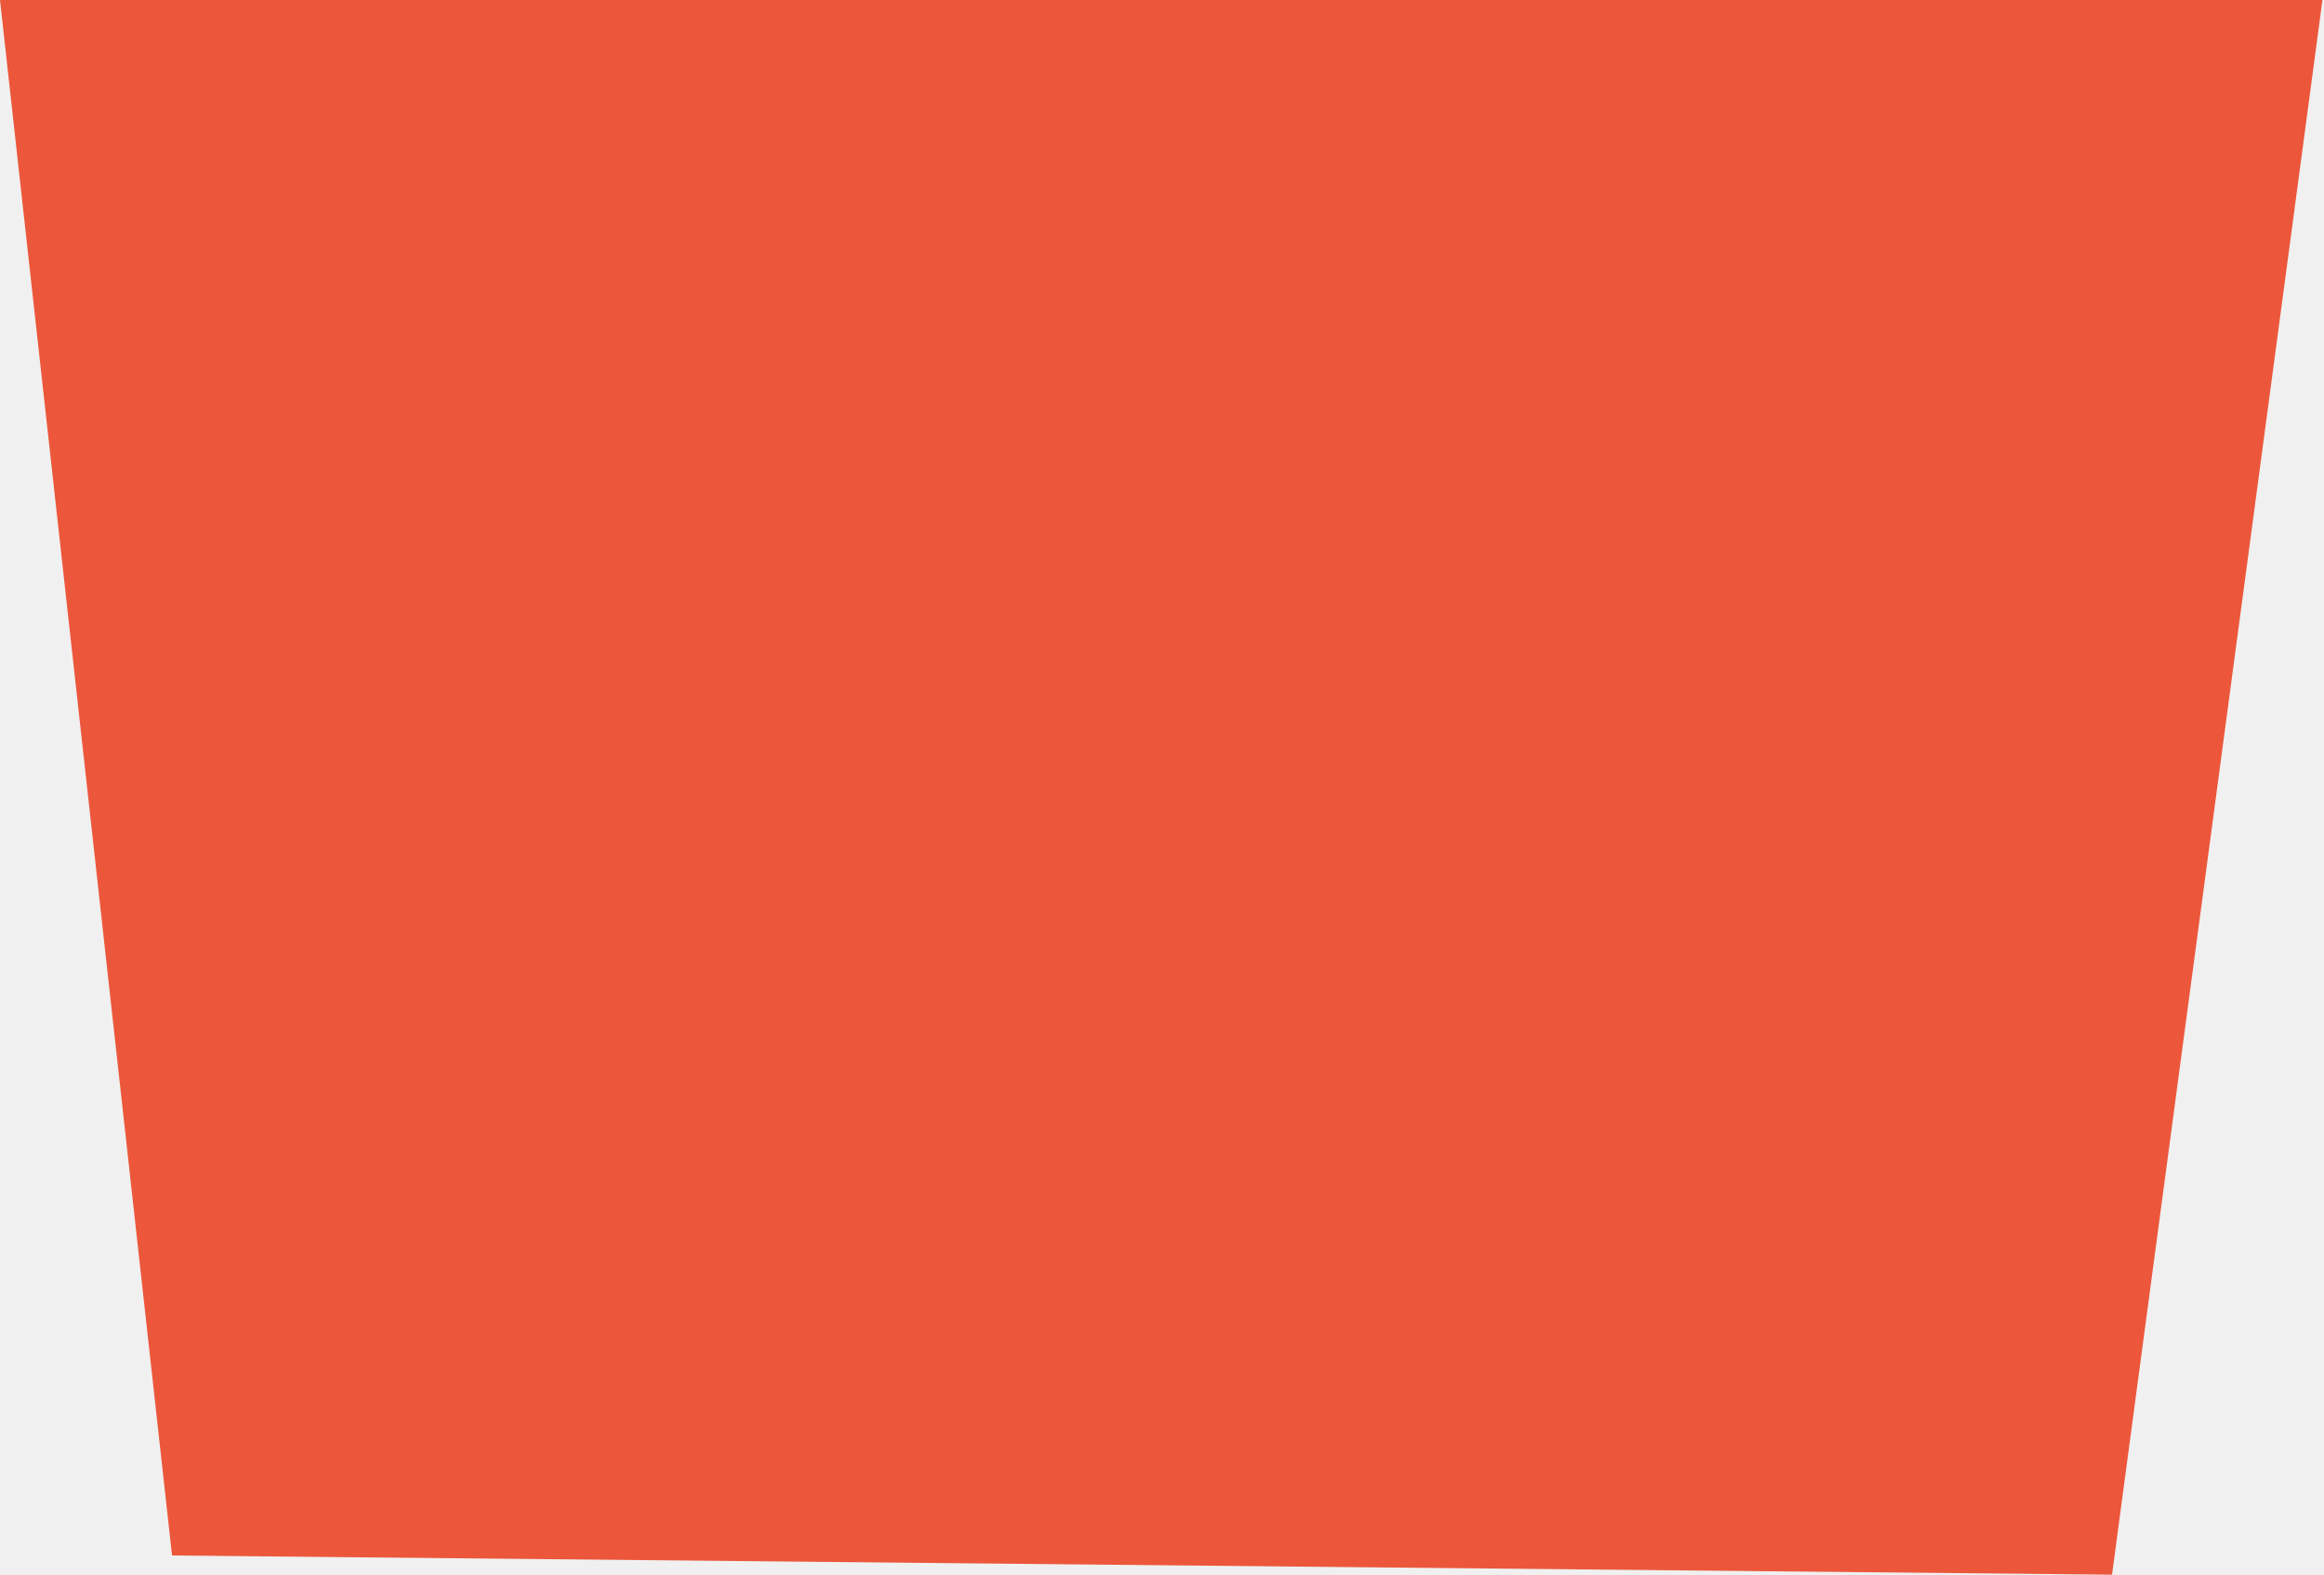
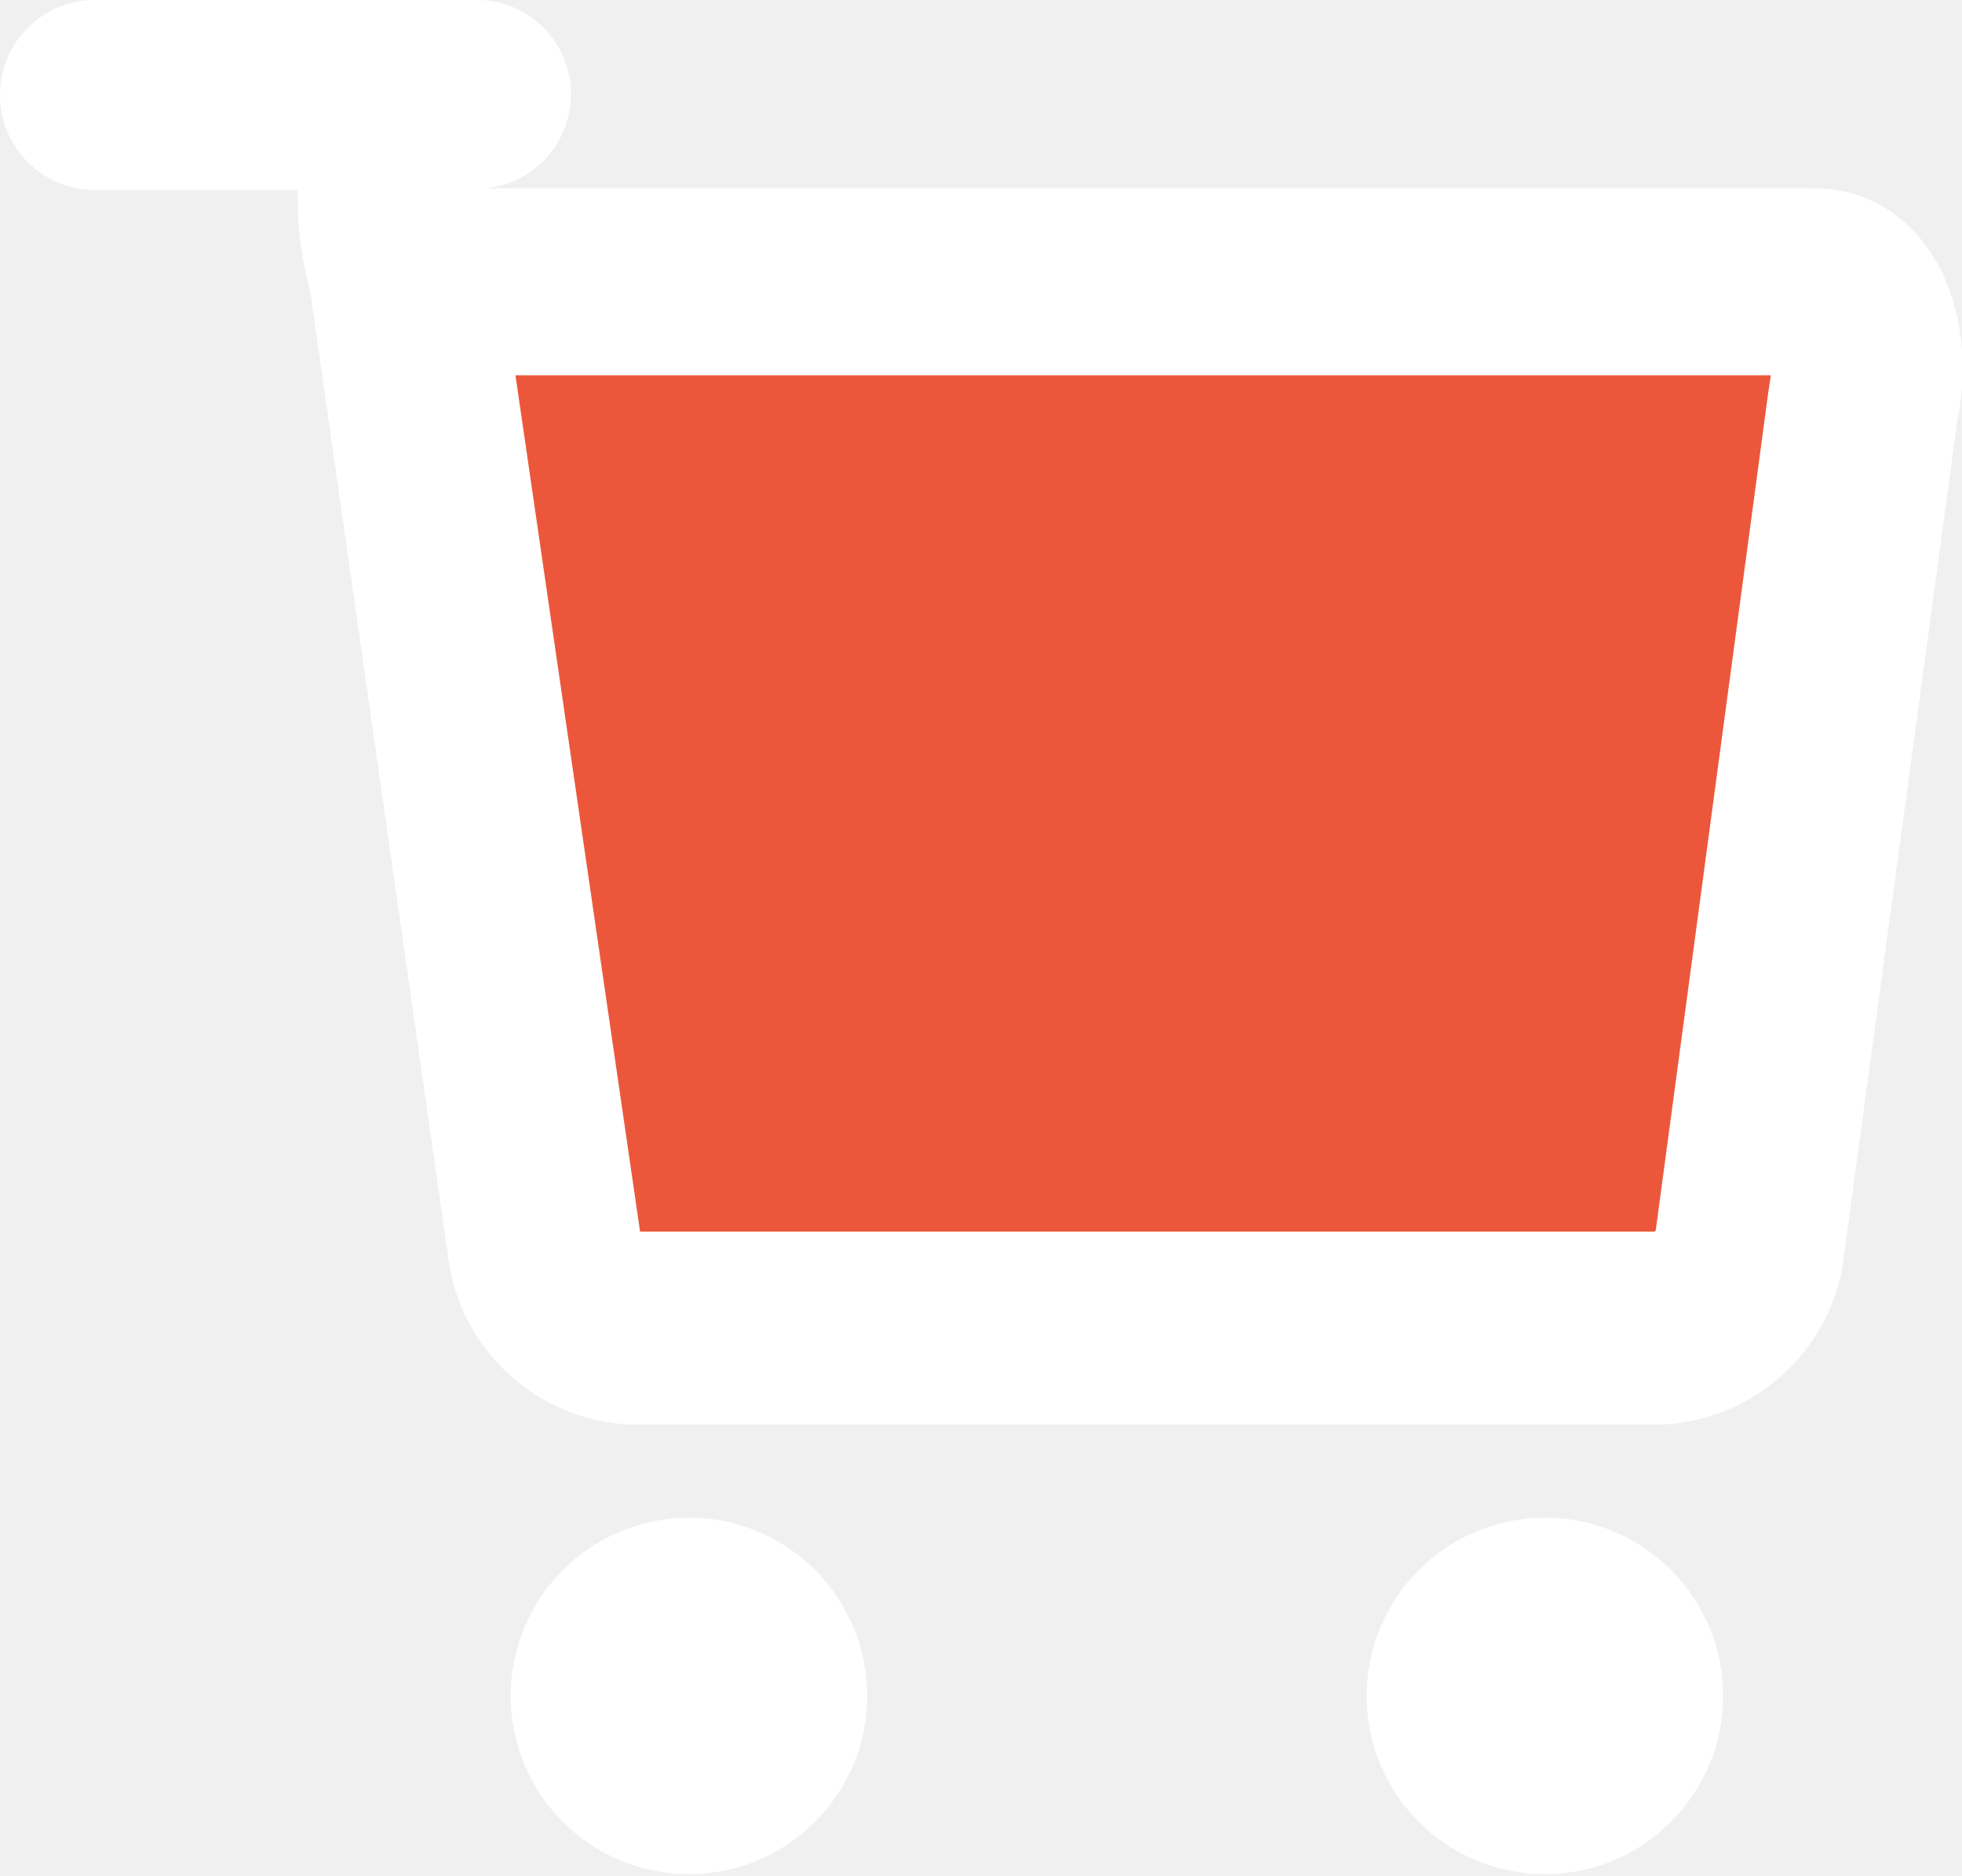
- <svg xmlns="http://www.w3.org/2000/svg" width="15.13" height="10.25" viewBox="0 0 15.13 10.25">
+ <svg xmlns="http://www.w3.org/2000/svg" width="20.63" height="19.719" viewBox="0 0 20.63 19.719">
  <defs>
    <style>
      .cls-1 {
+         fill: #fff;
+         fill-rule: evenodd;
+       }
+       .cls-2 {
        fill: #ec573b;
        fill-rule: evenodd;
      }
    </style>
  </defs>
-   <path id="Корзина_заполнена" data-name="Корзина заполнена" class="cls-1" d="M0 0h15.12l-1.37 10.25-12.63-.125z" />
+   <path id="Корзина_заполнена" data-name="Корзина заполнена" class="cls-2" d="M1076.5,32.375h15.12l-1.37,10.25-12.63-.125Z" transform="translate(-1072 -29.031)" />
+   <path id="Корзина" class="cls-1" d="M1092.58,33.46l-1.21,8.912a2.025,2.025,0,0,1-1.88,1.635h-10.88a2.025,2.025,0,0,1-1.88-1.635l-1.47-10.287a3.736,3.736,0,0,1-.13-1.055H1073a1,1,0,0,1,0-2h4a0.992,0.992,0,0,1,.1,1.98h13.97C1092.17,31.01,1092.84,32.141,1092.58,33.46Zm-13.85,8.517-1.31-9h13.2l-0.03.2-1.18,8.788a0.033,0.033,0,0,0-.01.014h-10.67Zm0.52,3.009a1.874,1.874,0,1,1-1.88,1.874A1.874,1.874,0,0,1,1079.25,44.987Zm9,0a1.874,1.874,0,1,1-1.88,1.874A1.874,1.874,0,0,1,1088.25,44.987Z" transform="translate(-1072 -29.031)" />
</svg>
